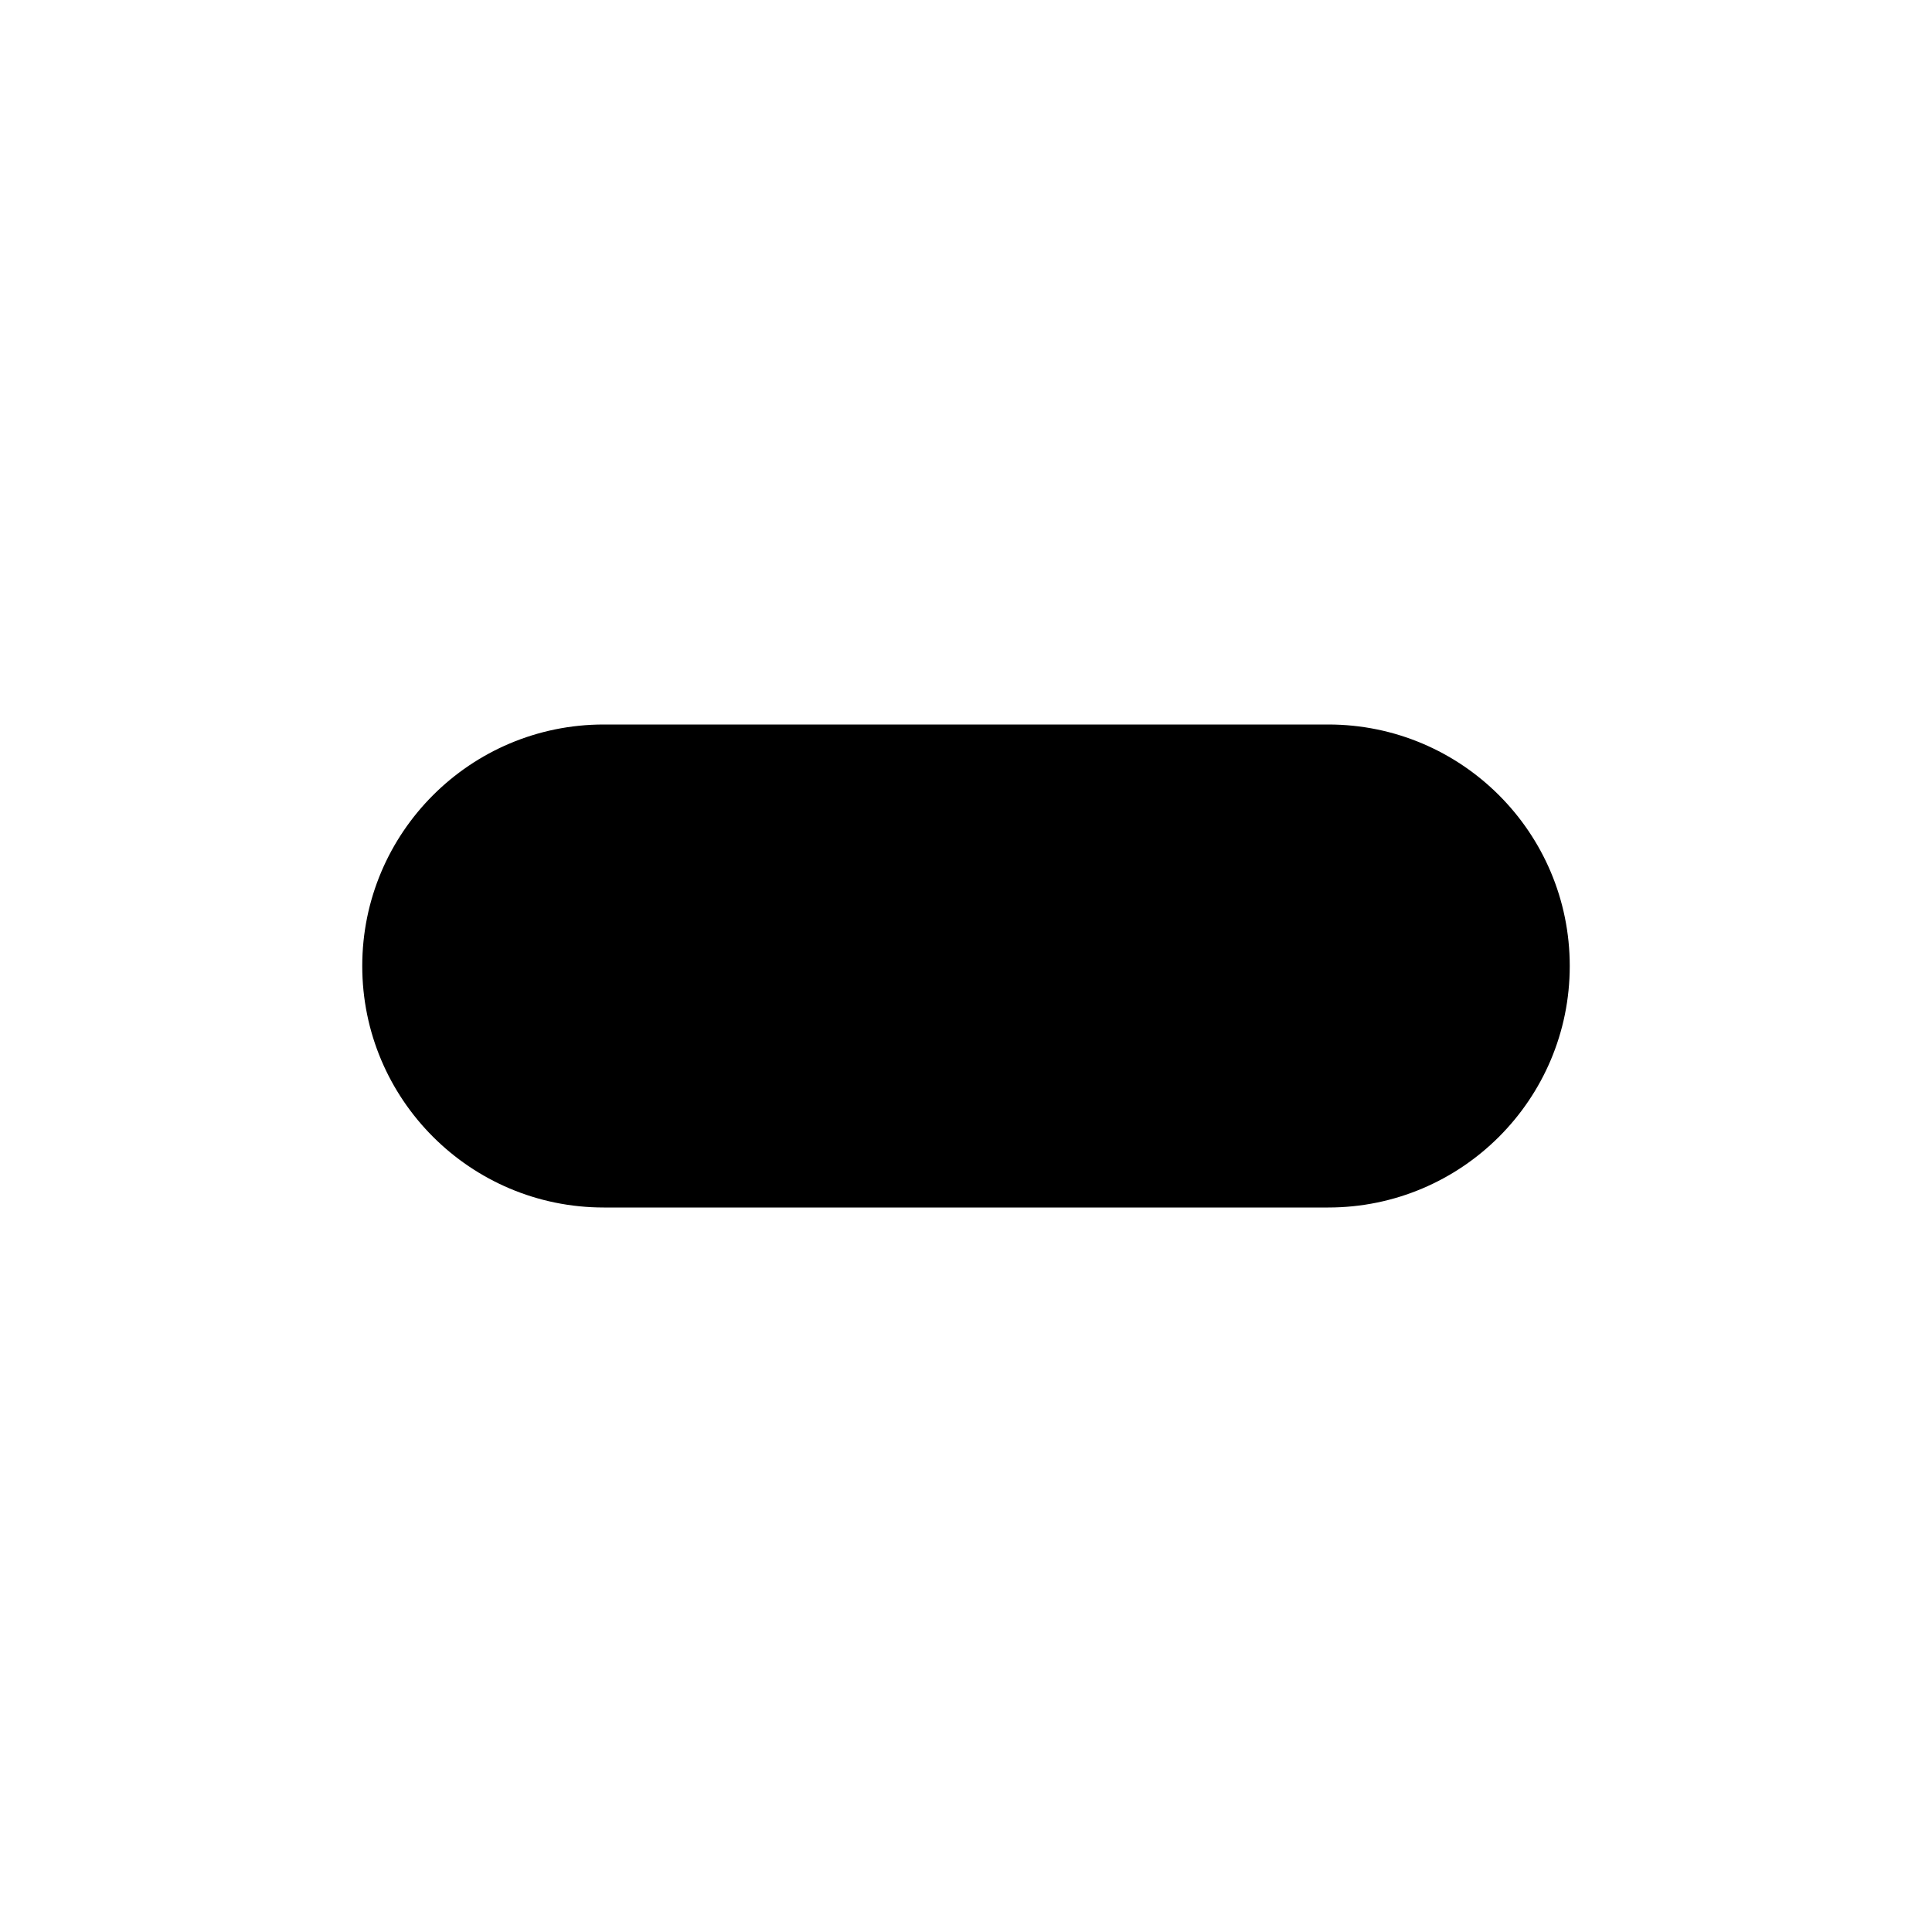
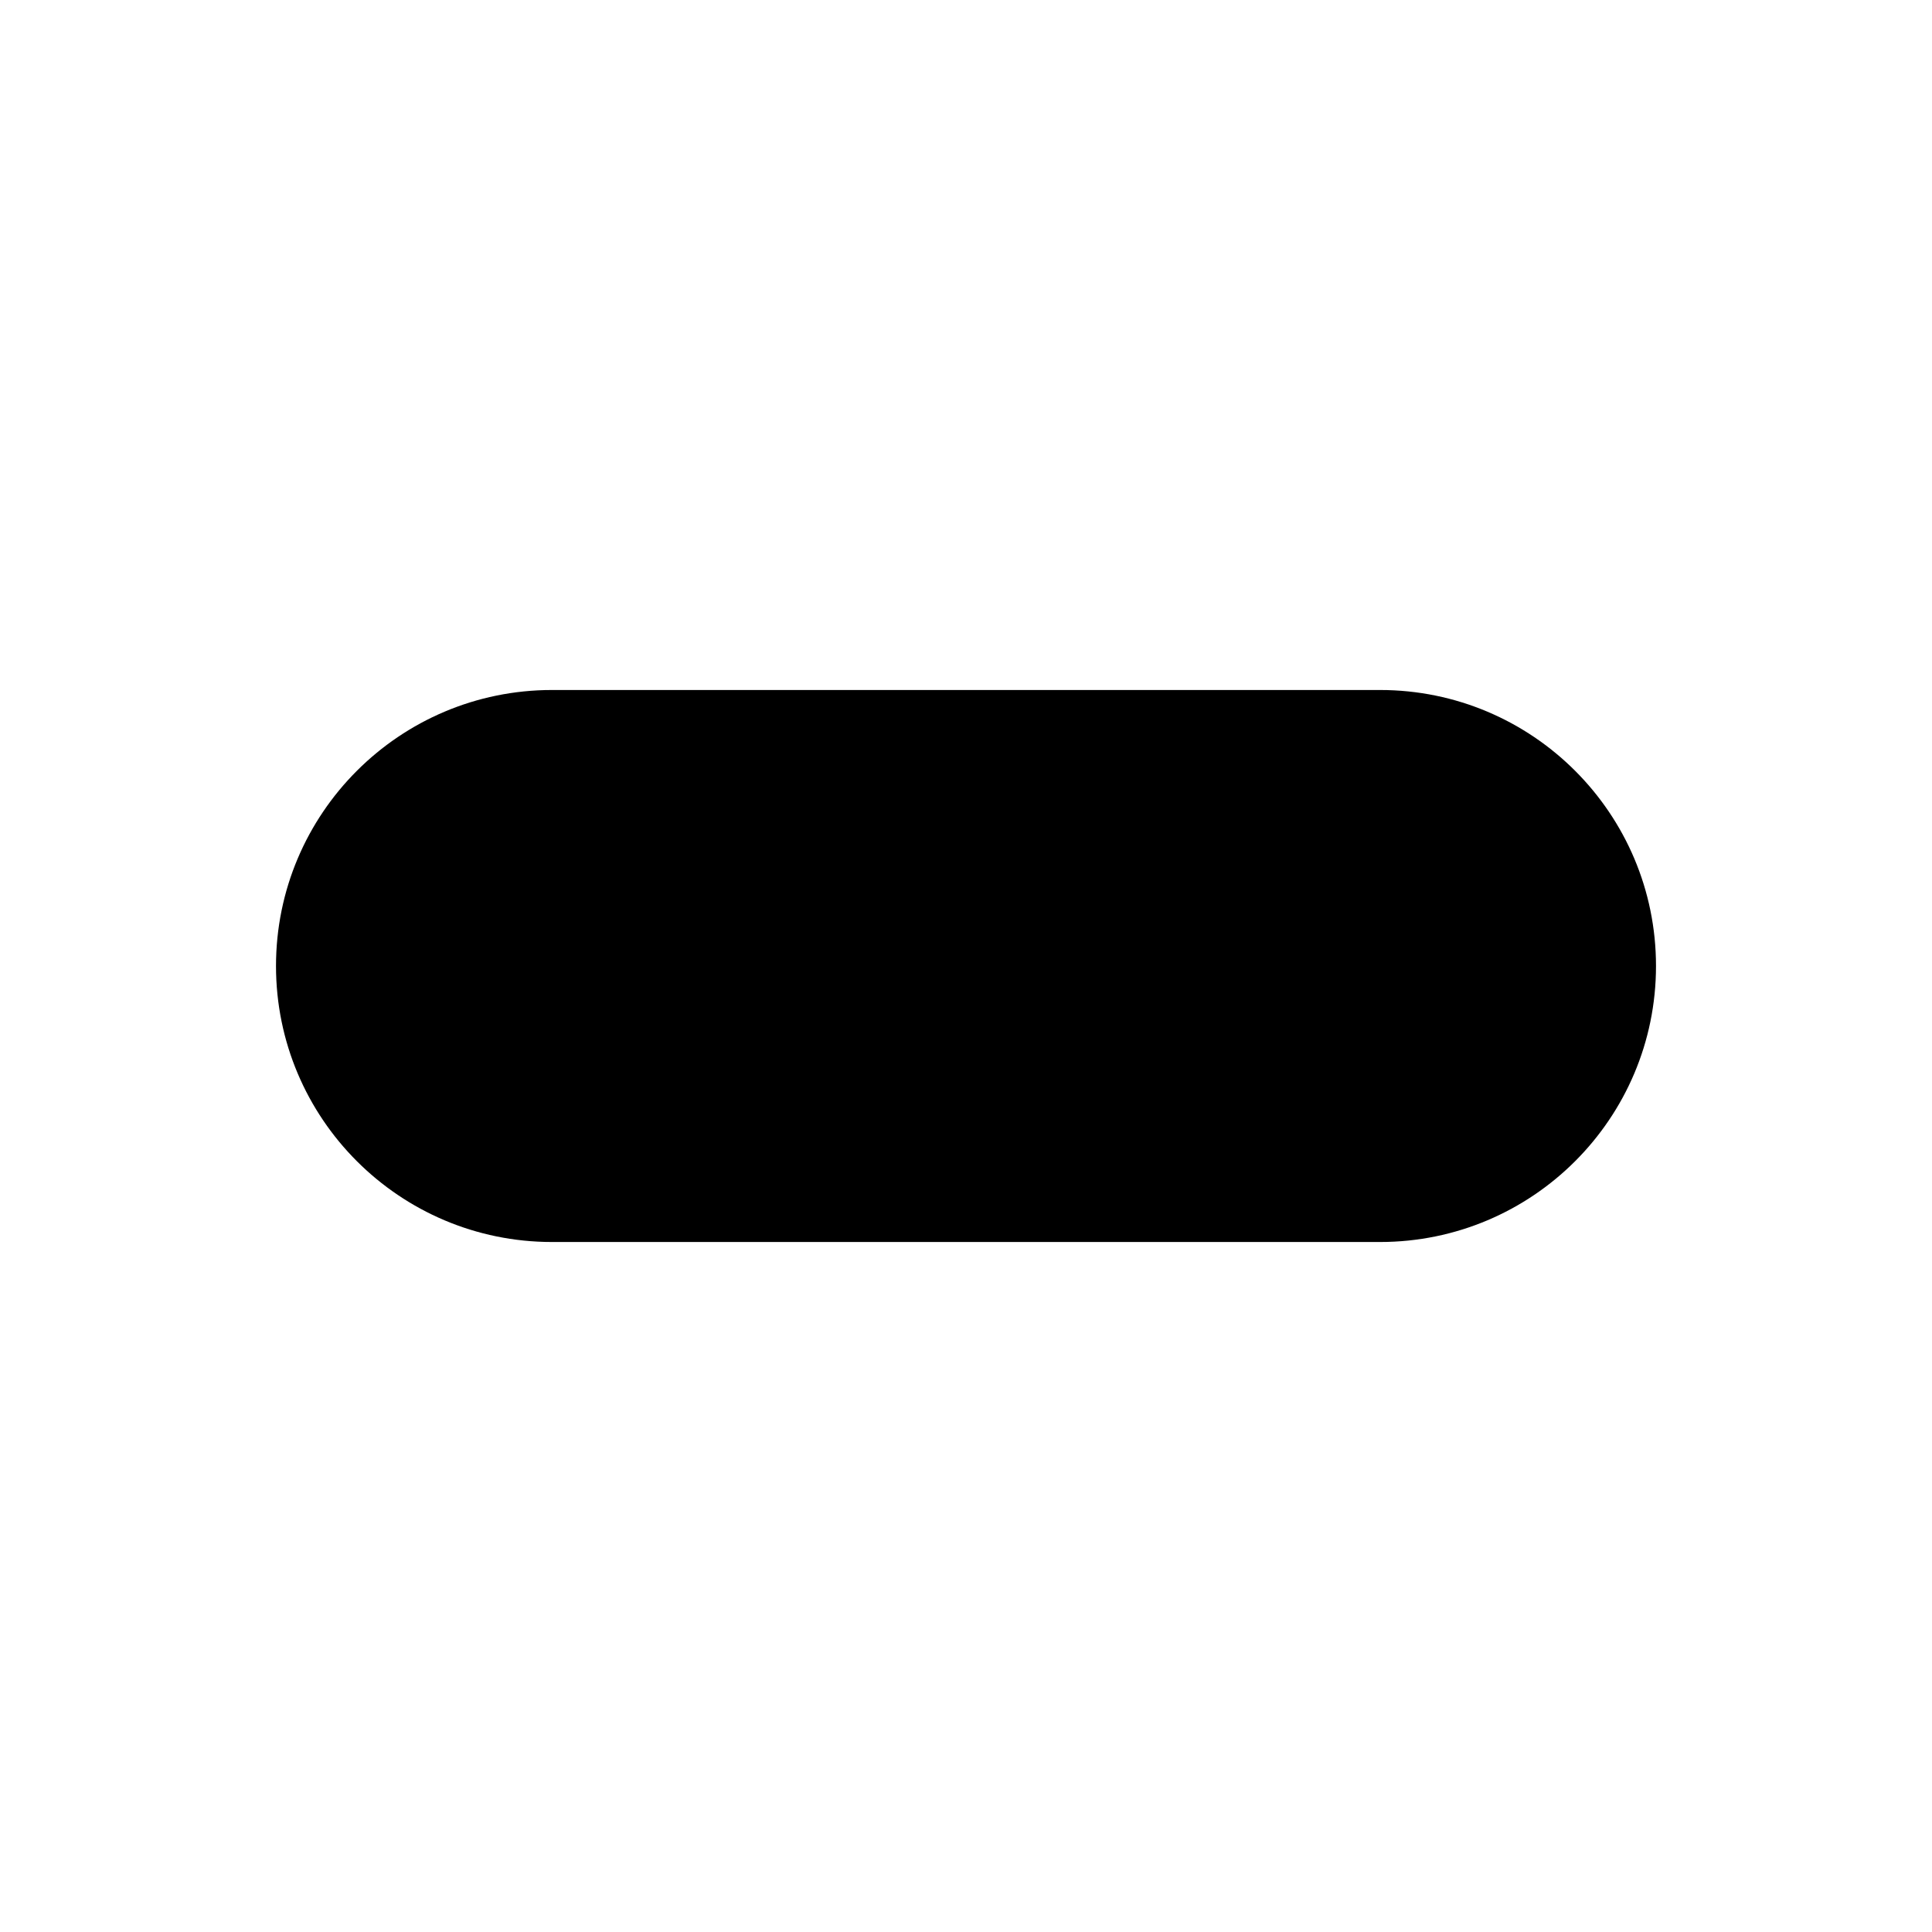
- <svg xmlns="http://www.w3.org/2000/svg" width="16" height="16" viewBox="0 0 16 16" version="1.1" id="svg4">
+ <svg xmlns="http://www.w3.org/2000/svg" width="14" height="14" viewBox="0 0 14 14" version="1.1" id="svg4">
  <defs id="defs8" />
-   <rect style="fill:#000000;stroke-width:1.217" id="rect1061" width="10" height="4" x="3" y="6" rx="2" ry="2" />
+   <rect style="fill:#000000;stroke-width:1.217" id="rect1061" width="10" height="4" x="2" y="5" rx="2" ry="2" />
</svg>
